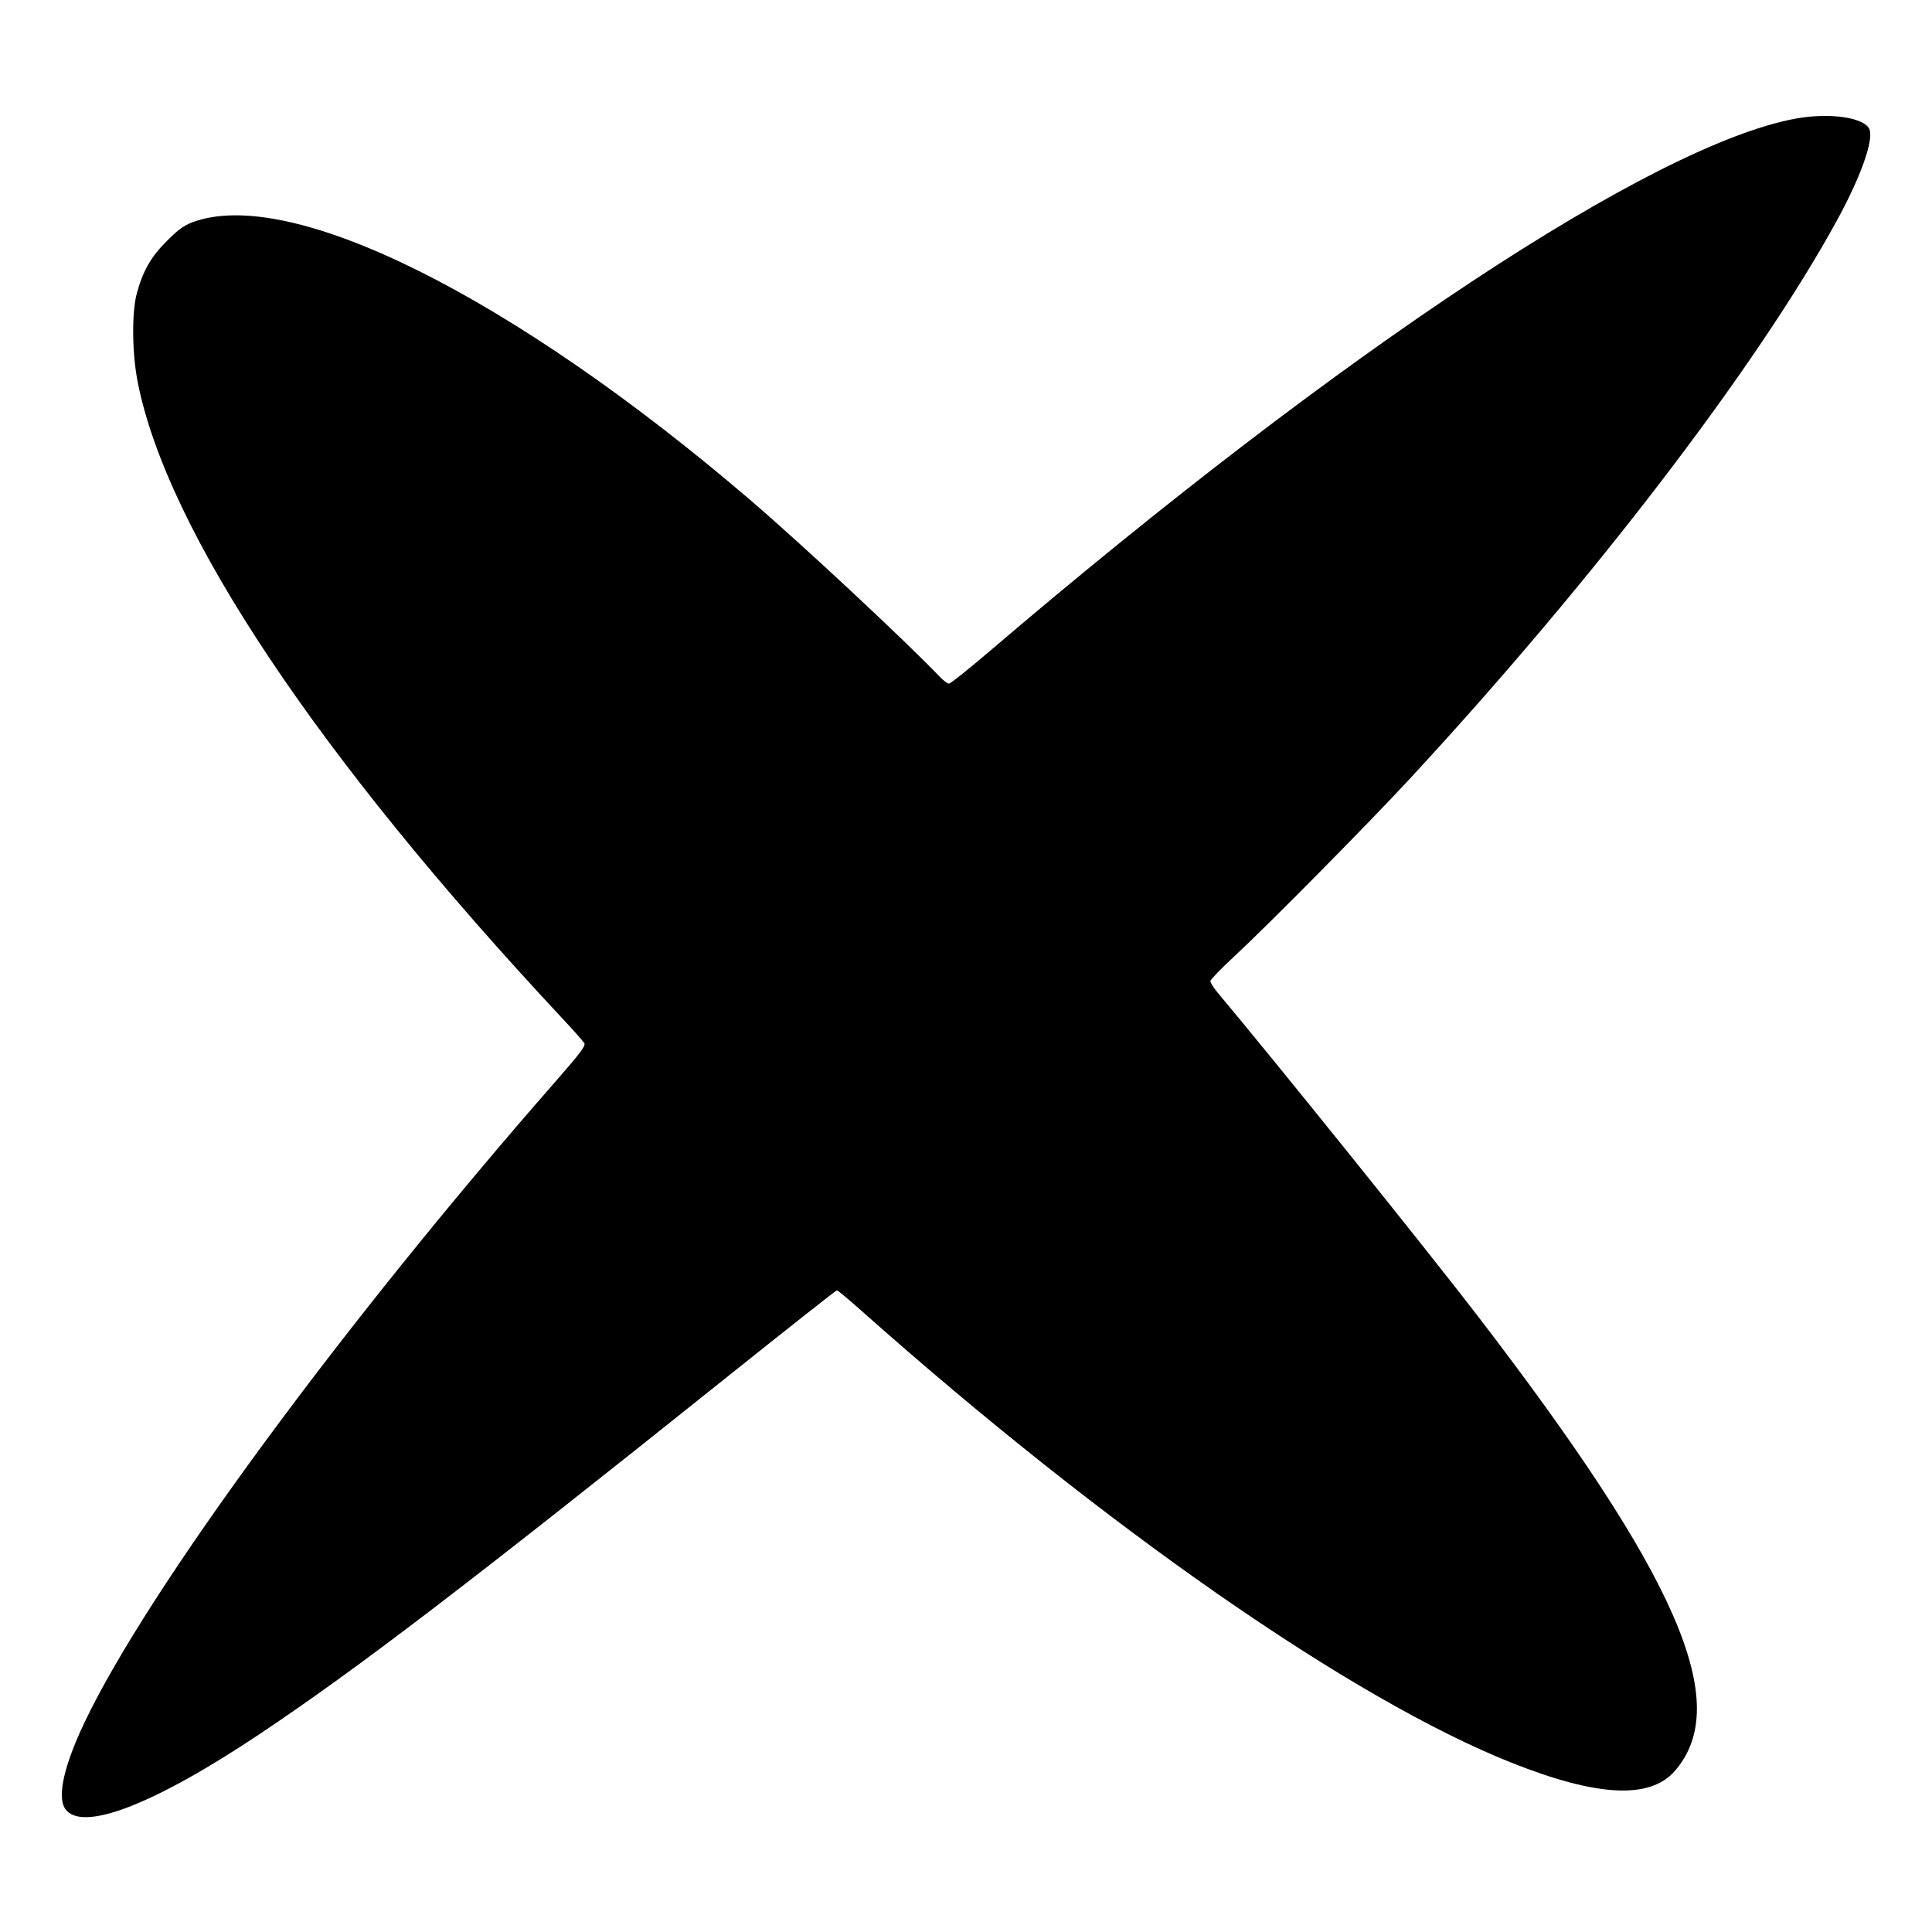
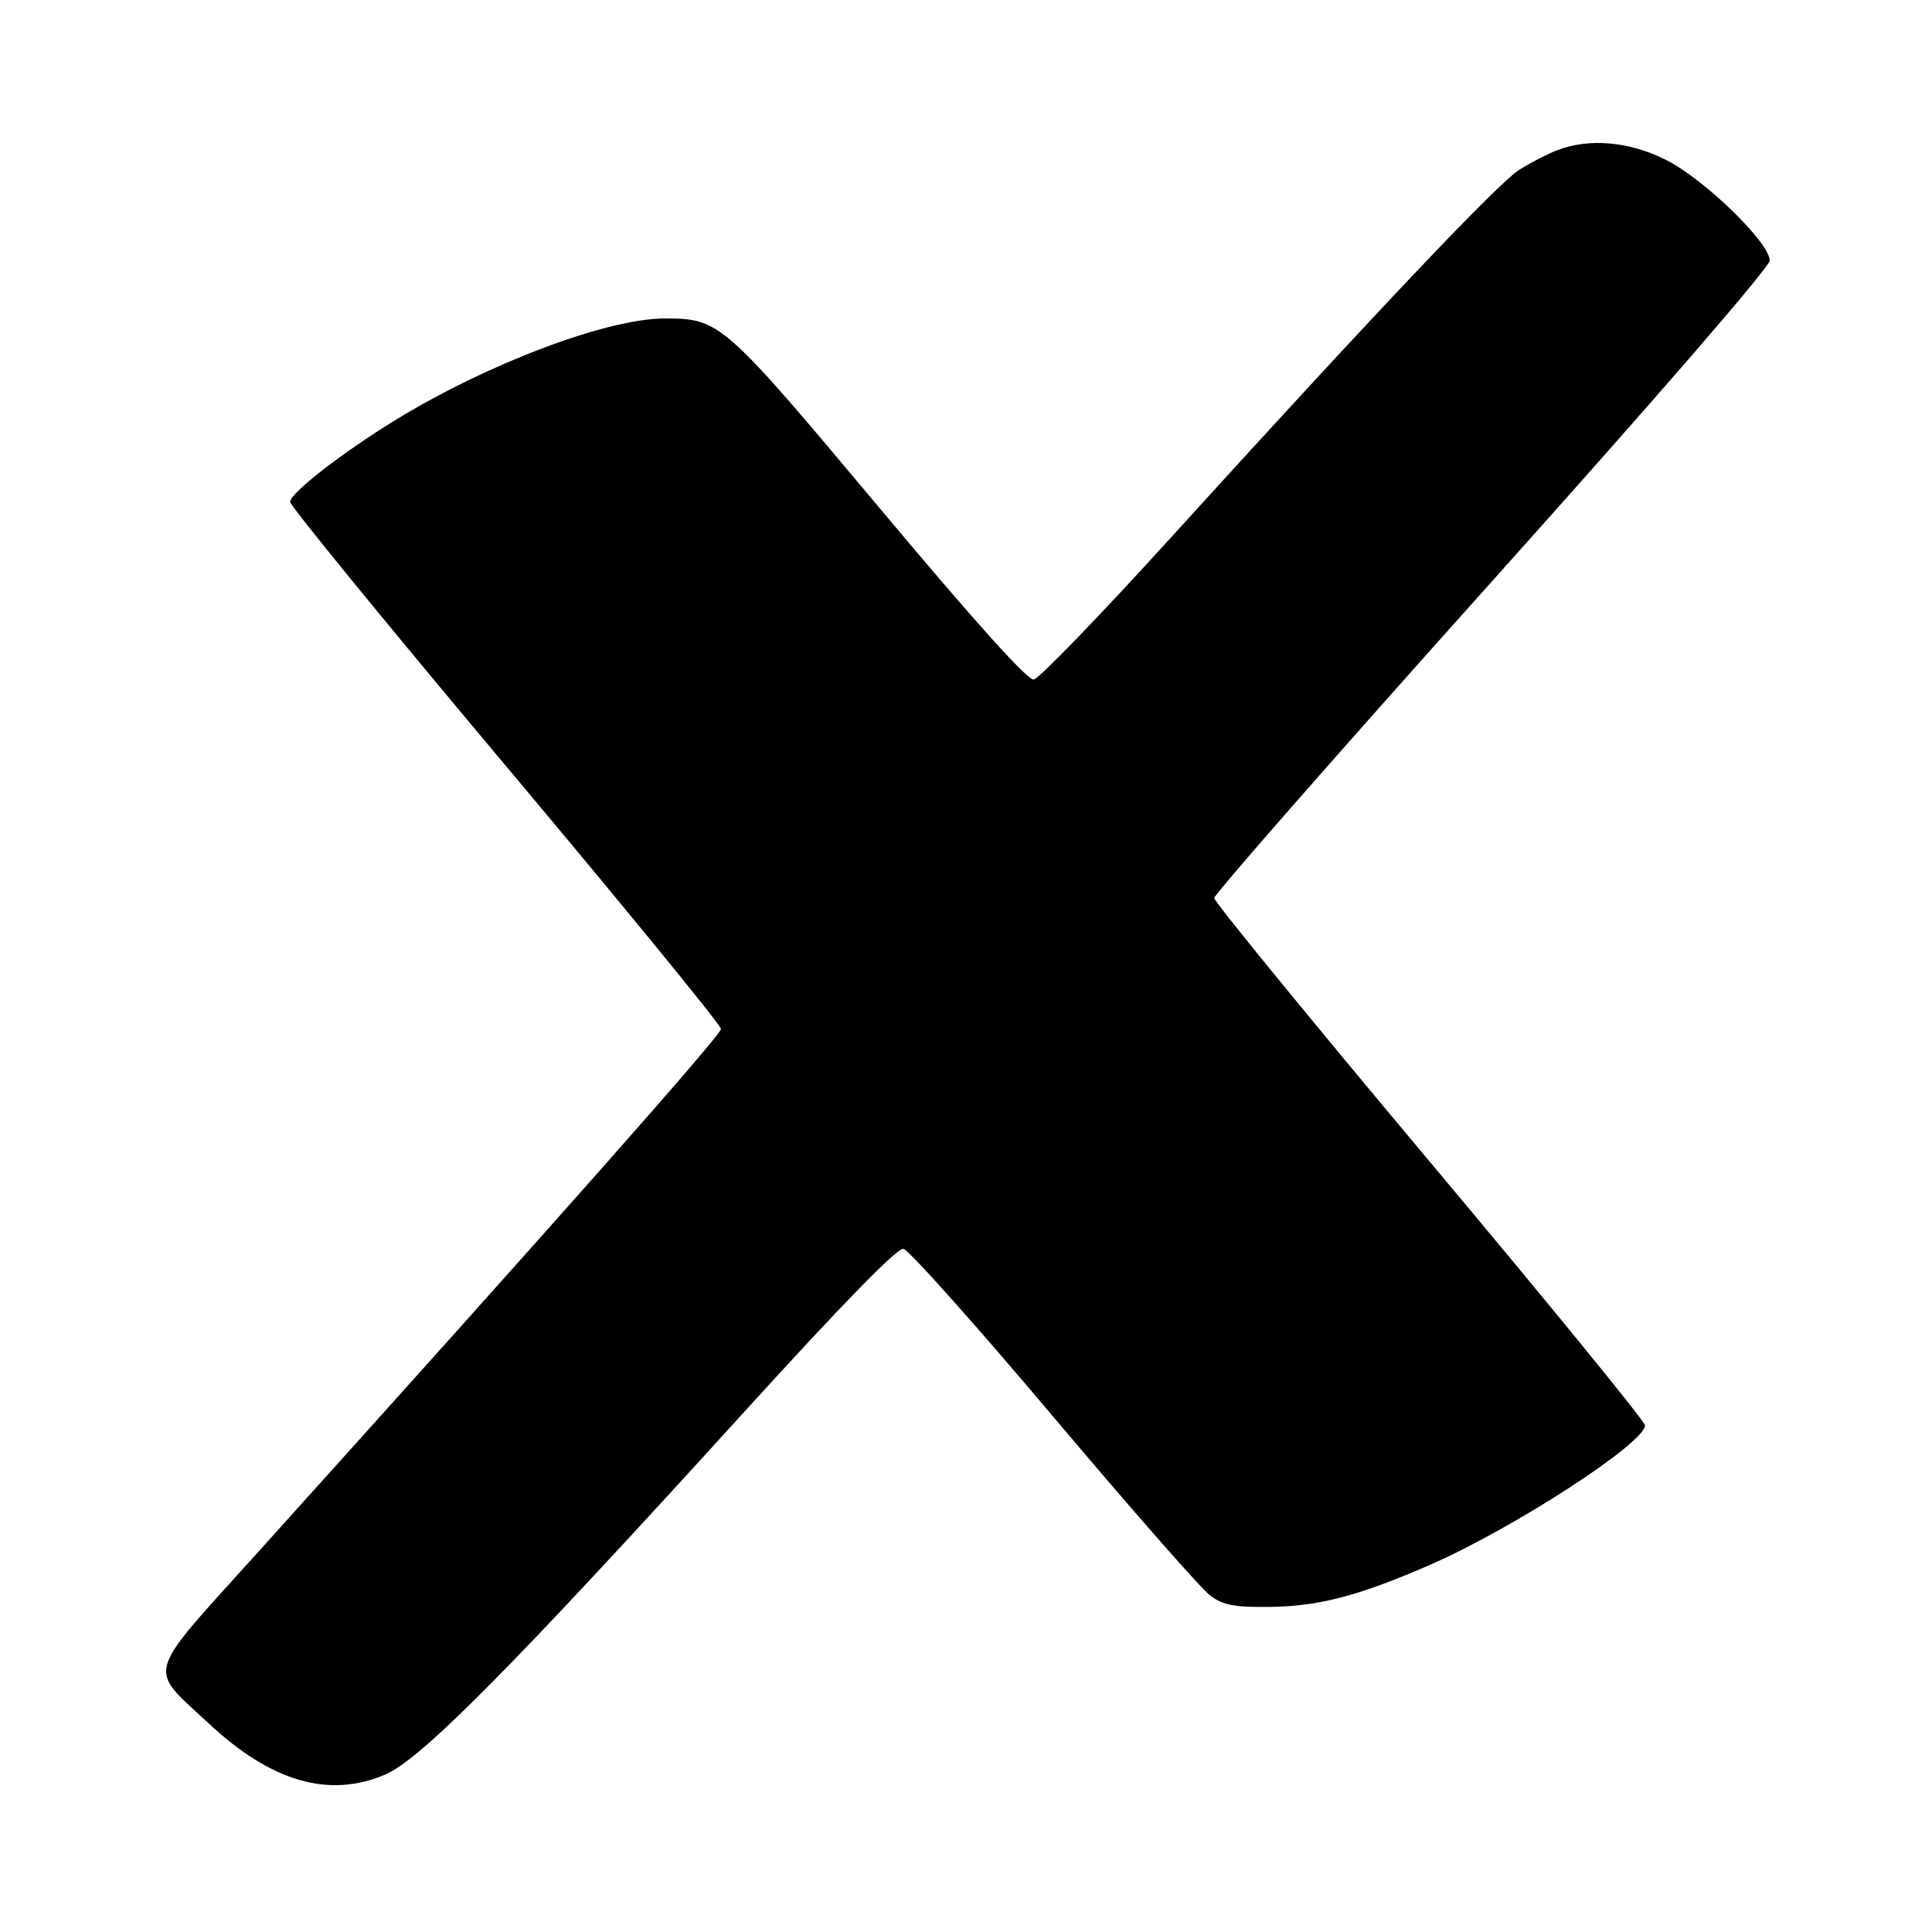
- <svg xmlns="http://www.w3.org/2000/svg" width="1000" height="1000" viewBox="0 0 1000 1000" fill="currentColor">
-   <path fill-rule="evenodd" clip-rule="evenodd" d="M929.69 61.347C855.966 74.715 694.646 181.261 512.248 337.051C501.428 346.293 491.953 353.855 491.194 353.855C490.435 353.855 488.264 352.228 486.368 350.239C468.993 332.009 415.194 281.823 388.507 258.952C265.38 153.429 150.435 96.145 99.685 115.016C95.227 116.674 92.202 118.88 86.327 124.757C78.106 132.98 74.003 140.148 70.813 151.855C68.131 161.702 68.351 182.993 71.289 197.855C86.504 274.808 164.466 391.645 290.821 526.855C296.732 533.18 301.979 539.101 302.48 540.012C303.203 541.324 300.148 545.373 287.763 559.512C177.232 685.698 76.441 822.828 43.762 891.485C33.156 913.768 29.531 929.794 33.669 936.109C41.9 948.672 79.378 934.319 134.422 897.523C184.956 863.743 242.28 819.959 375.161 713.649C406.642 688.462 432.752 667.855 433.182 667.855C433.613 667.855 439.355 672.647 445.943 678.503C572.211 790.75 699.617 879.361 782.016 912.242C826.729 930.085 854.105 931.471 866.985 916.544C897.023 881.732 868.754 816.524 765.03 681.366C738.811 647.201 660.416 549.728 630.253 513.791C628.146 511.28 626.462 508.58 626.511 507.791C626.559 507.001 632.193 501.18 639.03 494.855C656.047 479.112 708.102 426.446 729.487 403.337C824.501 300.662 909.249 189.924 950.712 114.269C962.803 92.208 969.678 73.194 967.728 67.209C965.683 60.929 947.473 58.122 929.69 61.347Z" fill="currentColor" />
+ <svg xmlns="http://www.w3.org/2000/svg" width="500" height="500" viewBox="0 0 500 500" fill="currentColor">
+   <path fill-rule="evenodd" clip-rule="evenodd" d="M402.915 38.907C400.456 39.854 396.087 42.114 393.205 43.928C387.61 47.451 355.502 81.351 302.59 139.602C284.643 159.36 268.861 175.676 267.517 175.859C265.915 176.079 252.215 160.838 227.665 131.525C187.167 83.171 186.314 82.417 172.05 82.417C157.104 82.417 126.063 94.134 102.227 108.773C88.397 117.267 75.086 127.625 75.086 129.893C75.086 130.911 100.173 161.612 130.836 198.117C161.498 234.623 186.586 265.305 186.586 266.299C186.586 267.905 142.935 317.233 66.623 401.863C37.129 434.572 38.112 431.153 53.951 445.962C70.203 461.157 85.172 465.495 99.743 459.231C108.999 455.25 132.602 431.421 191.721 366.367C218.023 337.425 232.164 322.92 233.809 323.199C235.17 323.429 252.665 343.038 272.687 366.774C292.709 390.508 310.954 411.292 313.233 412.961C316.618 415.438 319.441 415.971 328.638 415.869C341.277 415.729 351.644 413.011 369.974 405.027C391.555 395.628 425.724 373.467 425.724 368.87C425.724 367.866 400.642 337.149 369.988 300.61C339.333 264.072 314.246 233.384 314.238 232.416C314.23 231.449 346.573 194.571 386.112 150.464C428.843 102.798 458 69.115 458 67.42C458 62.795 440.957 46.271 431.123 41.359C421.547 36.576 411.284 35.684 402.915 38.907Z" fill="currentColor" />
</svg>
